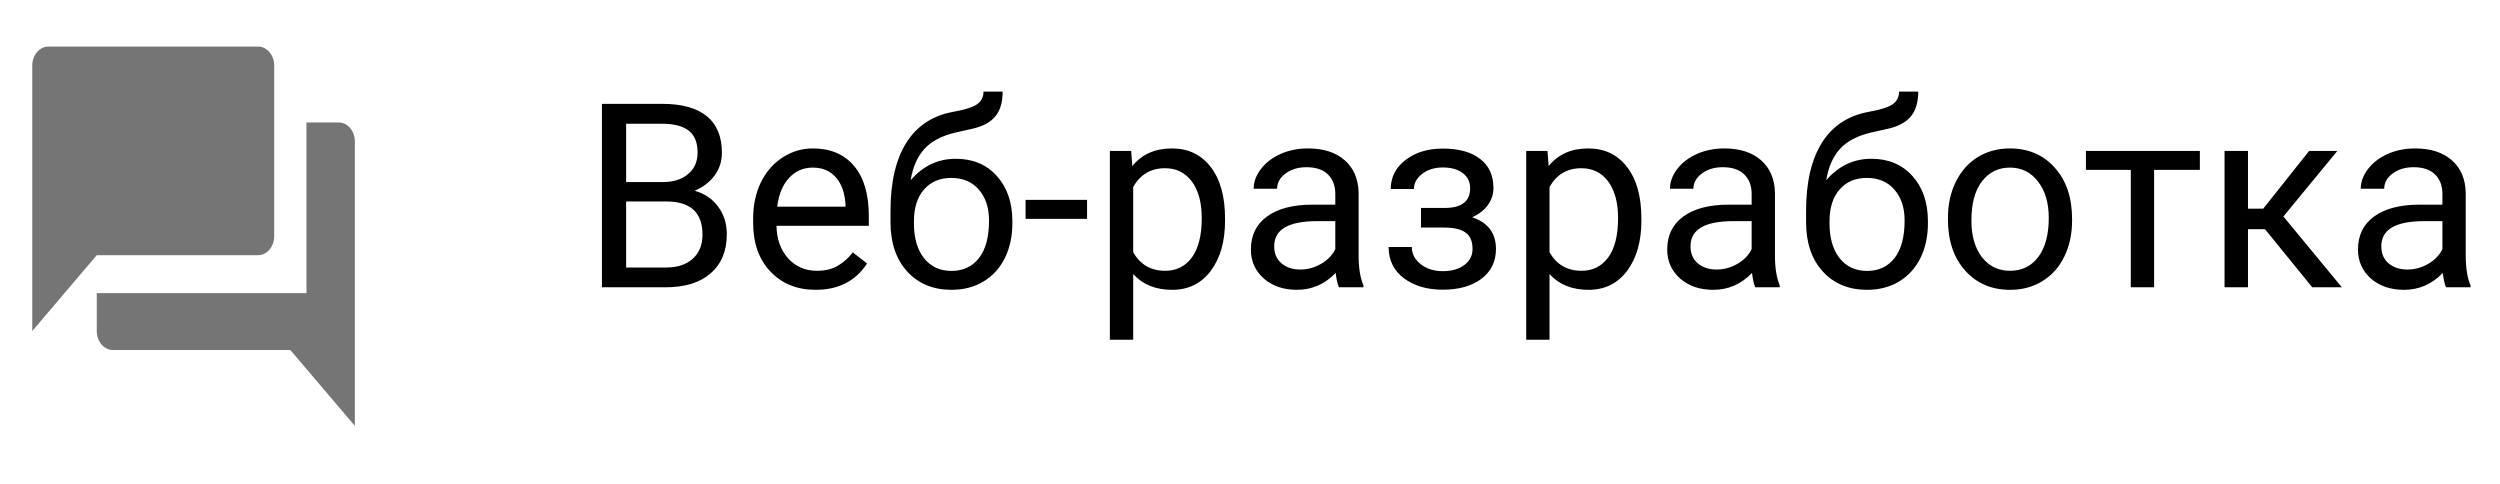
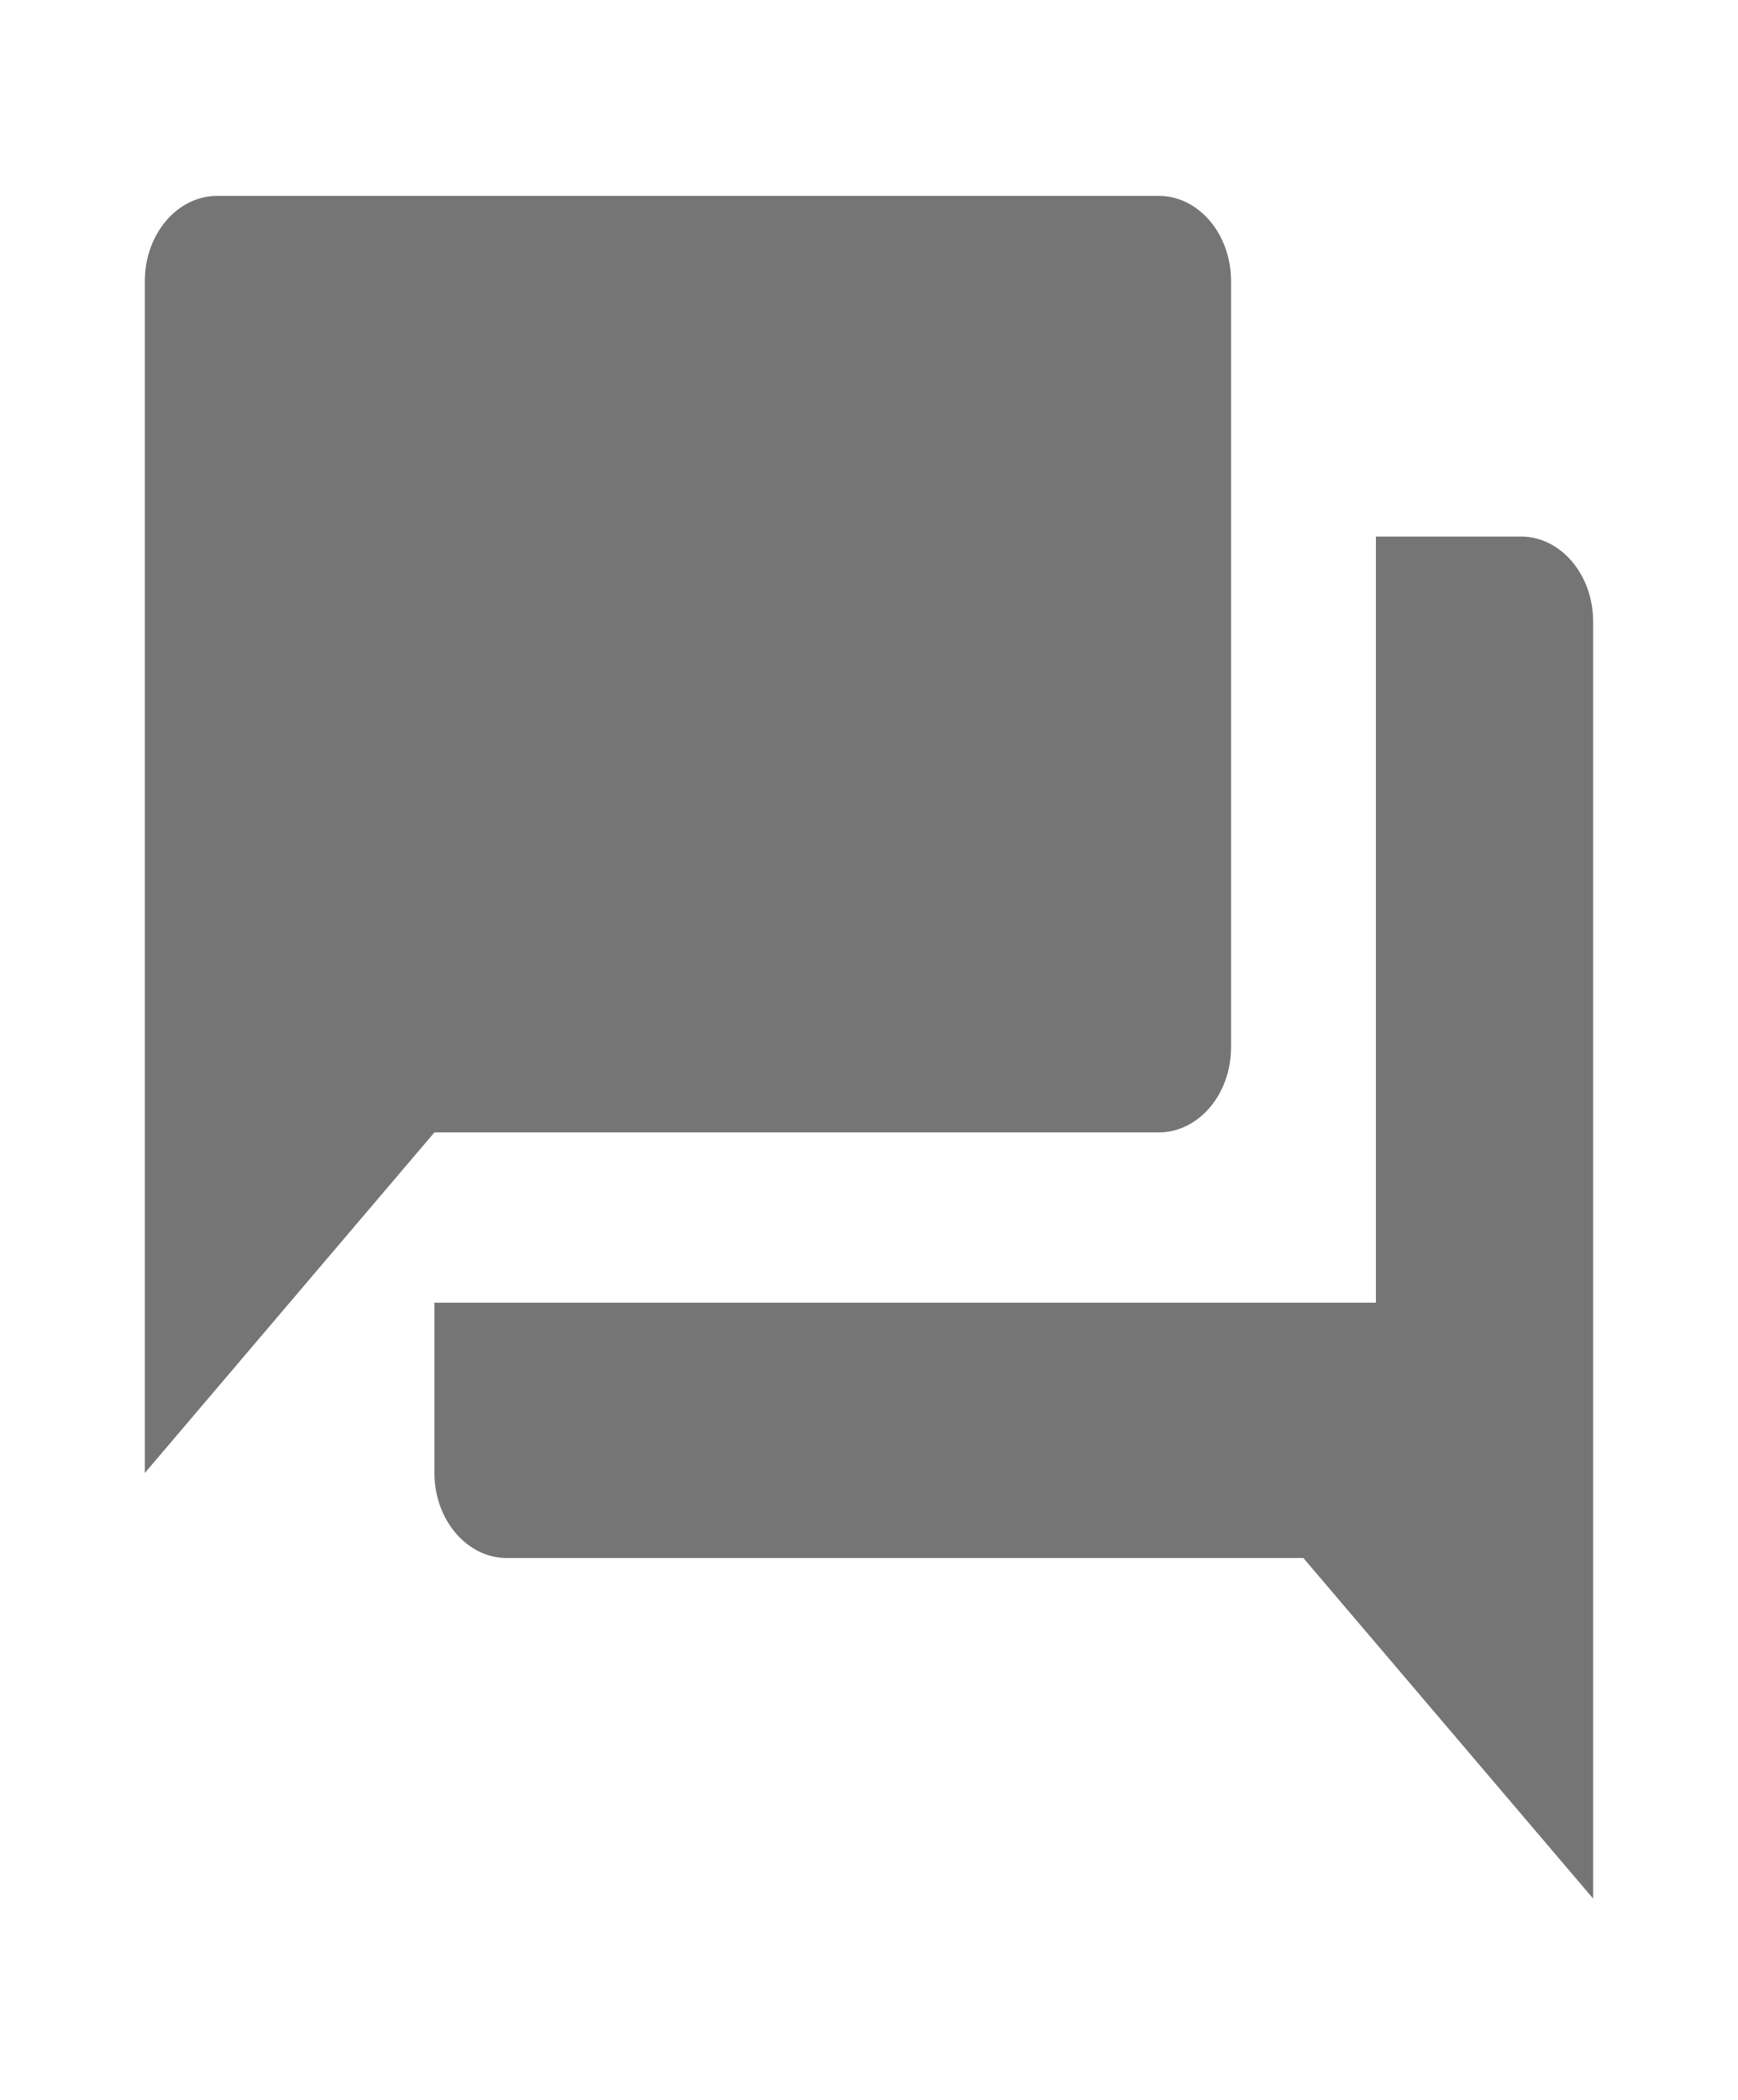
- <svg xmlns="http://www.w3.org/2000/svg" width="155" height="30" viewBox="0 0 155 30" fill="none">
-   <path d="M37.32 17.812V6.438H41.039C42.273 6.438 43.2 6.693 43.82 7.203C44.445 7.714 44.758 8.469 44.758 9.469C44.758 10 44.607 10.471 44.305 10.883C44.003 11.289 43.591 11.604 43.07 11.828C43.685 12 44.169 12.328 44.523 12.812C44.883 13.292 45.062 13.865 45.062 14.531C45.062 15.552 44.732 16.354 44.07 16.938C43.409 17.521 42.474 17.812 41.266 17.812H37.32ZM38.82 12.492V16.586H41.297C41.995 16.586 42.544 16.406 42.945 16.047C43.352 15.682 43.555 15.182 43.555 14.547C43.555 13.177 42.81 12.492 41.32 12.492H38.82ZM38.82 11.289H41.086C41.742 11.289 42.266 11.125 42.656 10.797C43.052 10.469 43.25 10.023 43.25 9.461C43.25 8.836 43.068 8.383 42.703 8.102C42.339 7.815 41.784 7.672 41.039 7.672H38.82V11.289ZM50.57 17.969C49.425 17.969 48.492 17.594 47.773 16.844C47.055 16.088 46.695 15.081 46.695 13.82V13.555C46.695 12.716 46.854 11.969 47.172 11.312C47.495 10.651 47.943 10.135 48.516 9.766C49.094 9.391 49.719 9.203 50.391 9.203C51.49 9.203 52.344 9.565 52.953 10.289C53.562 11.013 53.867 12.05 53.867 13.398V14H48.141C48.161 14.833 48.404 15.508 48.867 16.023C49.336 16.534 49.93 16.789 50.648 16.789C51.159 16.789 51.591 16.685 51.945 16.477C52.3 16.268 52.609 15.992 52.875 15.648L53.758 16.336C53.05 17.424 51.987 17.969 50.57 17.969ZM50.391 10.391C49.807 10.391 49.318 10.604 48.922 11.031C48.526 11.453 48.281 12.047 48.188 12.812H52.422V12.703C52.38 11.969 52.182 11.401 51.828 11C51.474 10.594 50.995 10.391 50.391 10.391ZM59.258 9.844C60.32 9.844 61.169 10.2 61.805 10.914C62.445 11.622 62.766 12.557 62.766 13.719V13.852C62.766 14.648 62.612 15.362 62.305 15.992C61.997 16.617 61.555 17.104 60.977 17.453C60.404 17.797 59.742 17.969 58.992 17.969C57.857 17.969 56.943 17.591 56.25 16.836C55.557 16.076 55.211 15.057 55.211 13.781V13.078C55.211 11.302 55.539 9.891 56.195 8.844C56.857 7.797 57.831 7.159 59.117 6.93C59.846 6.799 60.339 6.641 60.594 6.453C60.849 6.266 60.977 6.008 60.977 5.68H62.164C62.164 6.331 62.016 6.839 61.719 7.203C61.427 7.568 60.958 7.826 60.312 7.977L59.234 8.219C58.375 8.422 57.729 8.766 57.297 9.25C56.87 9.729 56.591 10.37 56.461 11.172C57.227 10.287 58.159 9.844 59.258 9.844ZM58.977 11.031C58.268 11.031 57.706 11.271 57.289 11.75C56.872 12.224 56.664 12.883 56.664 13.727V13.852C56.664 14.758 56.872 15.477 57.289 16.008C57.711 16.534 58.279 16.797 58.992 16.797C59.711 16.797 60.279 16.531 60.695 16C61.112 15.469 61.32 14.693 61.32 13.672C61.32 12.875 61.109 12.237 60.688 11.758C60.271 11.273 59.7 11.031 58.977 11.031ZM67.398 13.57H63.586V12.391H67.398V13.57ZM75.953 13.68C75.953 14.966 75.659 16.003 75.07 16.789C74.482 17.576 73.685 17.969 72.68 17.969C71.654 17.969 70.846 17.643 70.258 16.992V21.062H68.812V9.359H70.133L70.203 10.297C70.792 9.568 71.609 9.203 72.656 9.203C73.672 9.203 74.474 9.586 75.062 10.352C75.656 11.117 75.953 12.182 75.953 13.547V13.68ZM74.508 13.516C74.508 12.562 74.305 11.81 73.898 11.258C73.492 10.706 72.935 10.43 72.227 10.43C71.352 10.43 70.695 10.818 70.258 11.594V15.633C70.69 16.404 71.352 16.789 72.242 16.789C72.935 16.789 73.484 16.516 73.891 15.969C74.302 15.417 74.508 14.599 74.508 13.516ZM83.016 17.812C82.932 17.646 82.865 17.349 82.812 16.922C82.141 17.62 81.338 17.969 80.406 17.969C79.573 17.969 78.888 17.734 78.352 17.266C77.82 16.792 77.555 16.193 77.555 15.469C77.555 14.588 77.888 13.906 78.555 13.422C79.227 12.932 80.169 12.688 81.383 12.688H82.789V12.023C82.789 11.518 82.638 11.117 82.336 10.82C82.034 10.518 81.588 10.367 81 10.367C80.484 10.367 80.052 10.497 79.703 10.758C79.354 11.018 79.18 11.333 79.18 11.703H77.727C77.727 11.281 77.875 10.875 78.172 10.484C78.474 10.088 78.88 9.776 79.391 9.547C79.906 9.318 80.471 9.203 81.086 9.203C82.06 9.203 82.823 9.448 83.375 9.938C83.927 10.422 84.213 11.091 84.234 11.945V15.836C84.234 16.612 84.333 17.229 84.531 17.688V17.812H83.016ZM80.617 16.711C81.07 16.711 81.5 16.594 81.906 16.359C82.312 16.125 82.607 15.82 82.789 15.445V13.711H81.656C79.885 13.711 79 14.229 79 15.266C79 15.719 79.151 16.073 79.453 16.328C79.755 16.583 80.143 16.711 80.617 16.711ZM91.148 11.672C91.148 11.276 90.997 10.963 90.695 10.734C90.393 10.5 89.979 10.383 89.453 10.383C88.943 10.383 88.516 10.516 88.172 10.781C87.833 11.047 87.664 11.359 87.664 11.719H86.227C86.227 10.984 86.534 10.383 87.148 9.914C87.763 9.445 88.531 9.211 89.453 9.211C90.443 9.211 91.213 9.424 91.766 9.852C92.318 10.273 92.594 10.878 92.594 11.664C92.594 12.044 92.479 12.393 92.25 12.711C92.021 13.029 91.695 13.281 91.273 13.469C92.258 13.802 92.75 14.458 92.75 15.438C92.75 16.213 92.451 16.828 91.852 17.281C91.253 17.734 90.453 17.961 89.453 17.961C88.479 17.961 87.674 17.724 87.039 17.25C86.409 16.771 86.094 16.125 86.094 15.312H87.531C87.531 15.724 87.713 16.078 88.078 16.375C88.448 16.667 88.906 16.812 89.453 16.812C90.005 16.812 90.451 16.685 90.789 16.43C91.128 16.174 91.297 15.844 91.297 15.438C91.297 14.963 91.154 14.625 90.867 14.422C90.586 14.213 90.146 14.109 89.547 14.109H88.102V12.891H89.672C90.656 12.865 91.148 12.458 91.148 11.672ZM101.766 13.68C101.766 14.966 101.471 16.003 100.883 16.789C100.294 17.576 99.497 17.969 98.492 17.969C97.466 17.969 96.659 17.643 96.07 16.992V21.062H94.625V9.359H95.945L96.016 10.297C96.604 9.568 97.422 9.203 98.469 9.203C99.484 9.203 100.286 9.586 100.875 10.352C101.469 11.117 101.766 12.182 101.766 13.547V13.68ZM100.32 13.516C100.32 12.562 100.117 11.81 99.711 11.258C99.305 10.706 98.747 10.43 98.039 10.43C97.164 10.43 96.508 10.818 96.07 11.594V15.633C96.503 16.404 97.164 16.789 98.055 16.789C98.747 16.789 99.297 16.516 99.703 15.969C100.115 15.417 100.32 14.599 100.32 13.516ZM108.828 17.812C108.745 17.646 108.677 17.349 108.625 16.922C107.953 17.62 107.151 17.969 106.219 17.969C105.385 17.969 104.701 17.734 104.164 17.266C103.633 16.792 103.367 16.193 103.367 15.469C103.367 14.588 103.701 13.906 104.367 13.422C105.039 12.932 105.982 12.688 107.195 12.688H108.602V12.023C108.602 11.518 108.451 11.117 108.148 10.82C107.846 10.518 107.401 10.367 106.812 10.367C106.297 10.367 105.865 10.497 105.516 10.758C105.167 11.018 104.992 11.333 104.992 11.703H103.539C103.539 11.281 103.688 10.875 103.984 10.484C104.286 10.088 104.693 9.776 105.203 9.547C105.719 9.318 106.284 9.203 106.898 9.203C107.872 9.203 108.635 9.448 109.188 9.938C109.74 10.422 110.026 11.091 110.047 11.945V15.836C110.047 16.612 110.146 17.229 110.344 17.688V17.812H108.828ZM106.43 16.711C106.883 16.711 107.312 16.594 107.719 16.359C108.125 16.125 108.419 15.82 108.602 15.445V13.711H107.469C105.698 13.711 104.812 14.229 104.812 15.266C104.812 15.719 104.964 16.073 105.266 16.328C105.568 16.583 105.956 16.711 106.43 16.711ZM116.023 9.844C117.086 9.844 117.935 10.2 118.57 10.914C119.211 11.622 119.531 12.557 119.531 13.719V13.852C119.531 14.648 119.378 15.362 119.07 15.992C118.763 16.617 118.32 17.104 117.742 17.453C117.169 17.797 116.508 17.969 115.758 17.969C114.622 17.969 113.708 17.591 113.016 16.836C112.323 16.076 111.977 15.057 111.977 13.781V13.078C111.977 11.302 112.305 9.891 112.961 8.844C113.622 7.797 114.596 7.159 115.883 6.93C116.612 6.799 117.104 6.641 117.359 6.453C117.615 6.266 117.742 6.008 117.742 5.68H118.93C118.93 6.331 118.781 6.839 118.484 7.203C118.193 7.568 117.724 7.826 117.078 7.977L116 8.219C115.141 8.422 114.495 8.766 114.062 9.25C113.635 9.729 113.357 10.37 113.227 11.172C113.992 10.287 114.924 9.844 116.023 9.844ZM115.742 11.031C115.034 11.031 114.471 11.271 114.055 11.75C113.638 12.224 113.43 12.883 113.43 13.727V13.852C113.43 14.758 113.638 15.477 114.055 16.008C114.477 16.534 115.044 16.797 115.758 16.797C116.477 16.797 117.044 16.531 117.461 16C117.878 15.469 118.086 14.693 118.086 13.672C118.086 12.875 117.875 12.237 117.453 11.758C117.036 11.273 116.466 11.031 115.742 11.031ZM120.773 13.508C120.773 12.68 120.935 11.935 121.258 11.273C121.586 10.612 122.039 10.102 122.617 9.742C123.201 9.383 123.865 9.203 124.609 9.203C125.76 9.203 126.69 9.602 127.398 10.398C128.112 11.195 128.469 12.255 128.469 13.578V13.68C128.469 14.503 128.31 15.242 127.992 15.898C127.68 16.549 127.229 17.057 126.641 17.422C126.057 17.787 125.385 17.969 124.625 17.969C123.479 17.969 122.549 17.57 121.836 16.773C121.128 15.977 120.773 14.922 120.773 13.609V13.508ZM122.227 13.68C122.227 14.617 122.443 15.37 122.875 15.938C123.312 16.505 123.896 16.789 124.625 16.789C125.359 16.789 125.943 16.503 126.375 15.93C126.807 15.352 127.023 14.544 127.023 13.508C127.023 12.581 126.802 11.831 126.359 11.258C125.922 10.68 125.339 10.391 124.609 10.391C123.896 10.391 123.32 10.675 122.883 11.242C122.445 11.81 122.227 12.622 122.227 13.68ZM136.391 10.531H133.555V17.812H132.109V10.531H129.328V9.359H136.391V10.531ZM140.43 14.211H139.375V17.812H137.922V9.359H139.375V12.938H140.32L143.164 9.359H144.914L141.57 13.422L145.195 17.812H143.359L140.43 14.211ZM151.656 17.812C151.573 17.646 151.505 17.349 151.453 16.922C150.781 17.62 149.979 17.969 149.047 17.969C148.214 17.969 147.529 17.734 146.992 17.266C146.461 16.792 146.195 16.193 146.195 15.469C146.195 14.588 146.529 13.906 147.195 13.422C147.867 12.932 148.81 12.688 150.023 12.688H151.43V12.023C151.43 11.518 151.279 11.117 150.977 10.82C150.674 10.518 150.229 10.367 149.641 10.367C149.125 10.367 148.693 10.497 148.344 10.758C147.995 11.018 147.82 11.333 147.82 11.703H146.367C146.367 11.281 146.516 10.875 146.812 10.484C147.115 10.088 147.521 9.776 148.031 9.547C148.547 9.318 149.112 9.203 149.727 9.203C150.701 9.203 151.464 9.448 152.016 9.938C152.568 10.422 152.854 11.091 152.875 11.945V15.836C152.875 16.612 152.974 17.229 153.172 17.688V17.812H151.656ZM149.258 16.711C149.711 16.711 150.141 16.594 150.547 16.359C150.953 16.125 151.247 15.82 151.43 15.445V13.711H150.297C148.526 13.711 147.641 14.229 147.641 15.266C147.641 15.719 147.792 16.073 148.094 16.328C148.396 16.583 148.784 16.711 149.258 16.711Z" fill="black" />
-   <path opacity="0.54" fill-rule="evenodd" clip-rule="evenodd" d="M21.001 7.592H19V18.173H5.999V20.524C5.999 21.173 6.449 21.7 7 21.7H17.999L22 26.402V8.768C22 8.117 21.552 7.592 21.001 7.592ZM16.001 2.888H3C2.448 2.888 2 3.415 2 4.065V20.524L5.999 15.822H16.001C16.552 15.822 17 15.295 17 14.645V4.065C17 3.415 16.552 2.888 16.001 2.888Z" fill="black" />
+ <svg xmlns="http://www.w3.org/2000/svg" width="24" height="29" viewBox="0 0 24 29" fill="none">
+   <path opacity="0.54" fill-rule="evenodd" clip-rule="evenodd" d="M21.001 7.409H19V17.989H5.999V20.341C5.999 20.99 6.449 21.516 7 21.516H17.999L22 26.219V8.584C22 7.934 21.552 7.409 21.001 7.409ZM16.001 2.705H3C2.448 2.705 2 3.232 2 3.882V20.341L5.999 15.638H16.001C16.552 15.638 17 15.112 17 14.461V3.882C17 3.232 16.552 2.705 16.001 2.705Z" fill="black" />
</svg>
